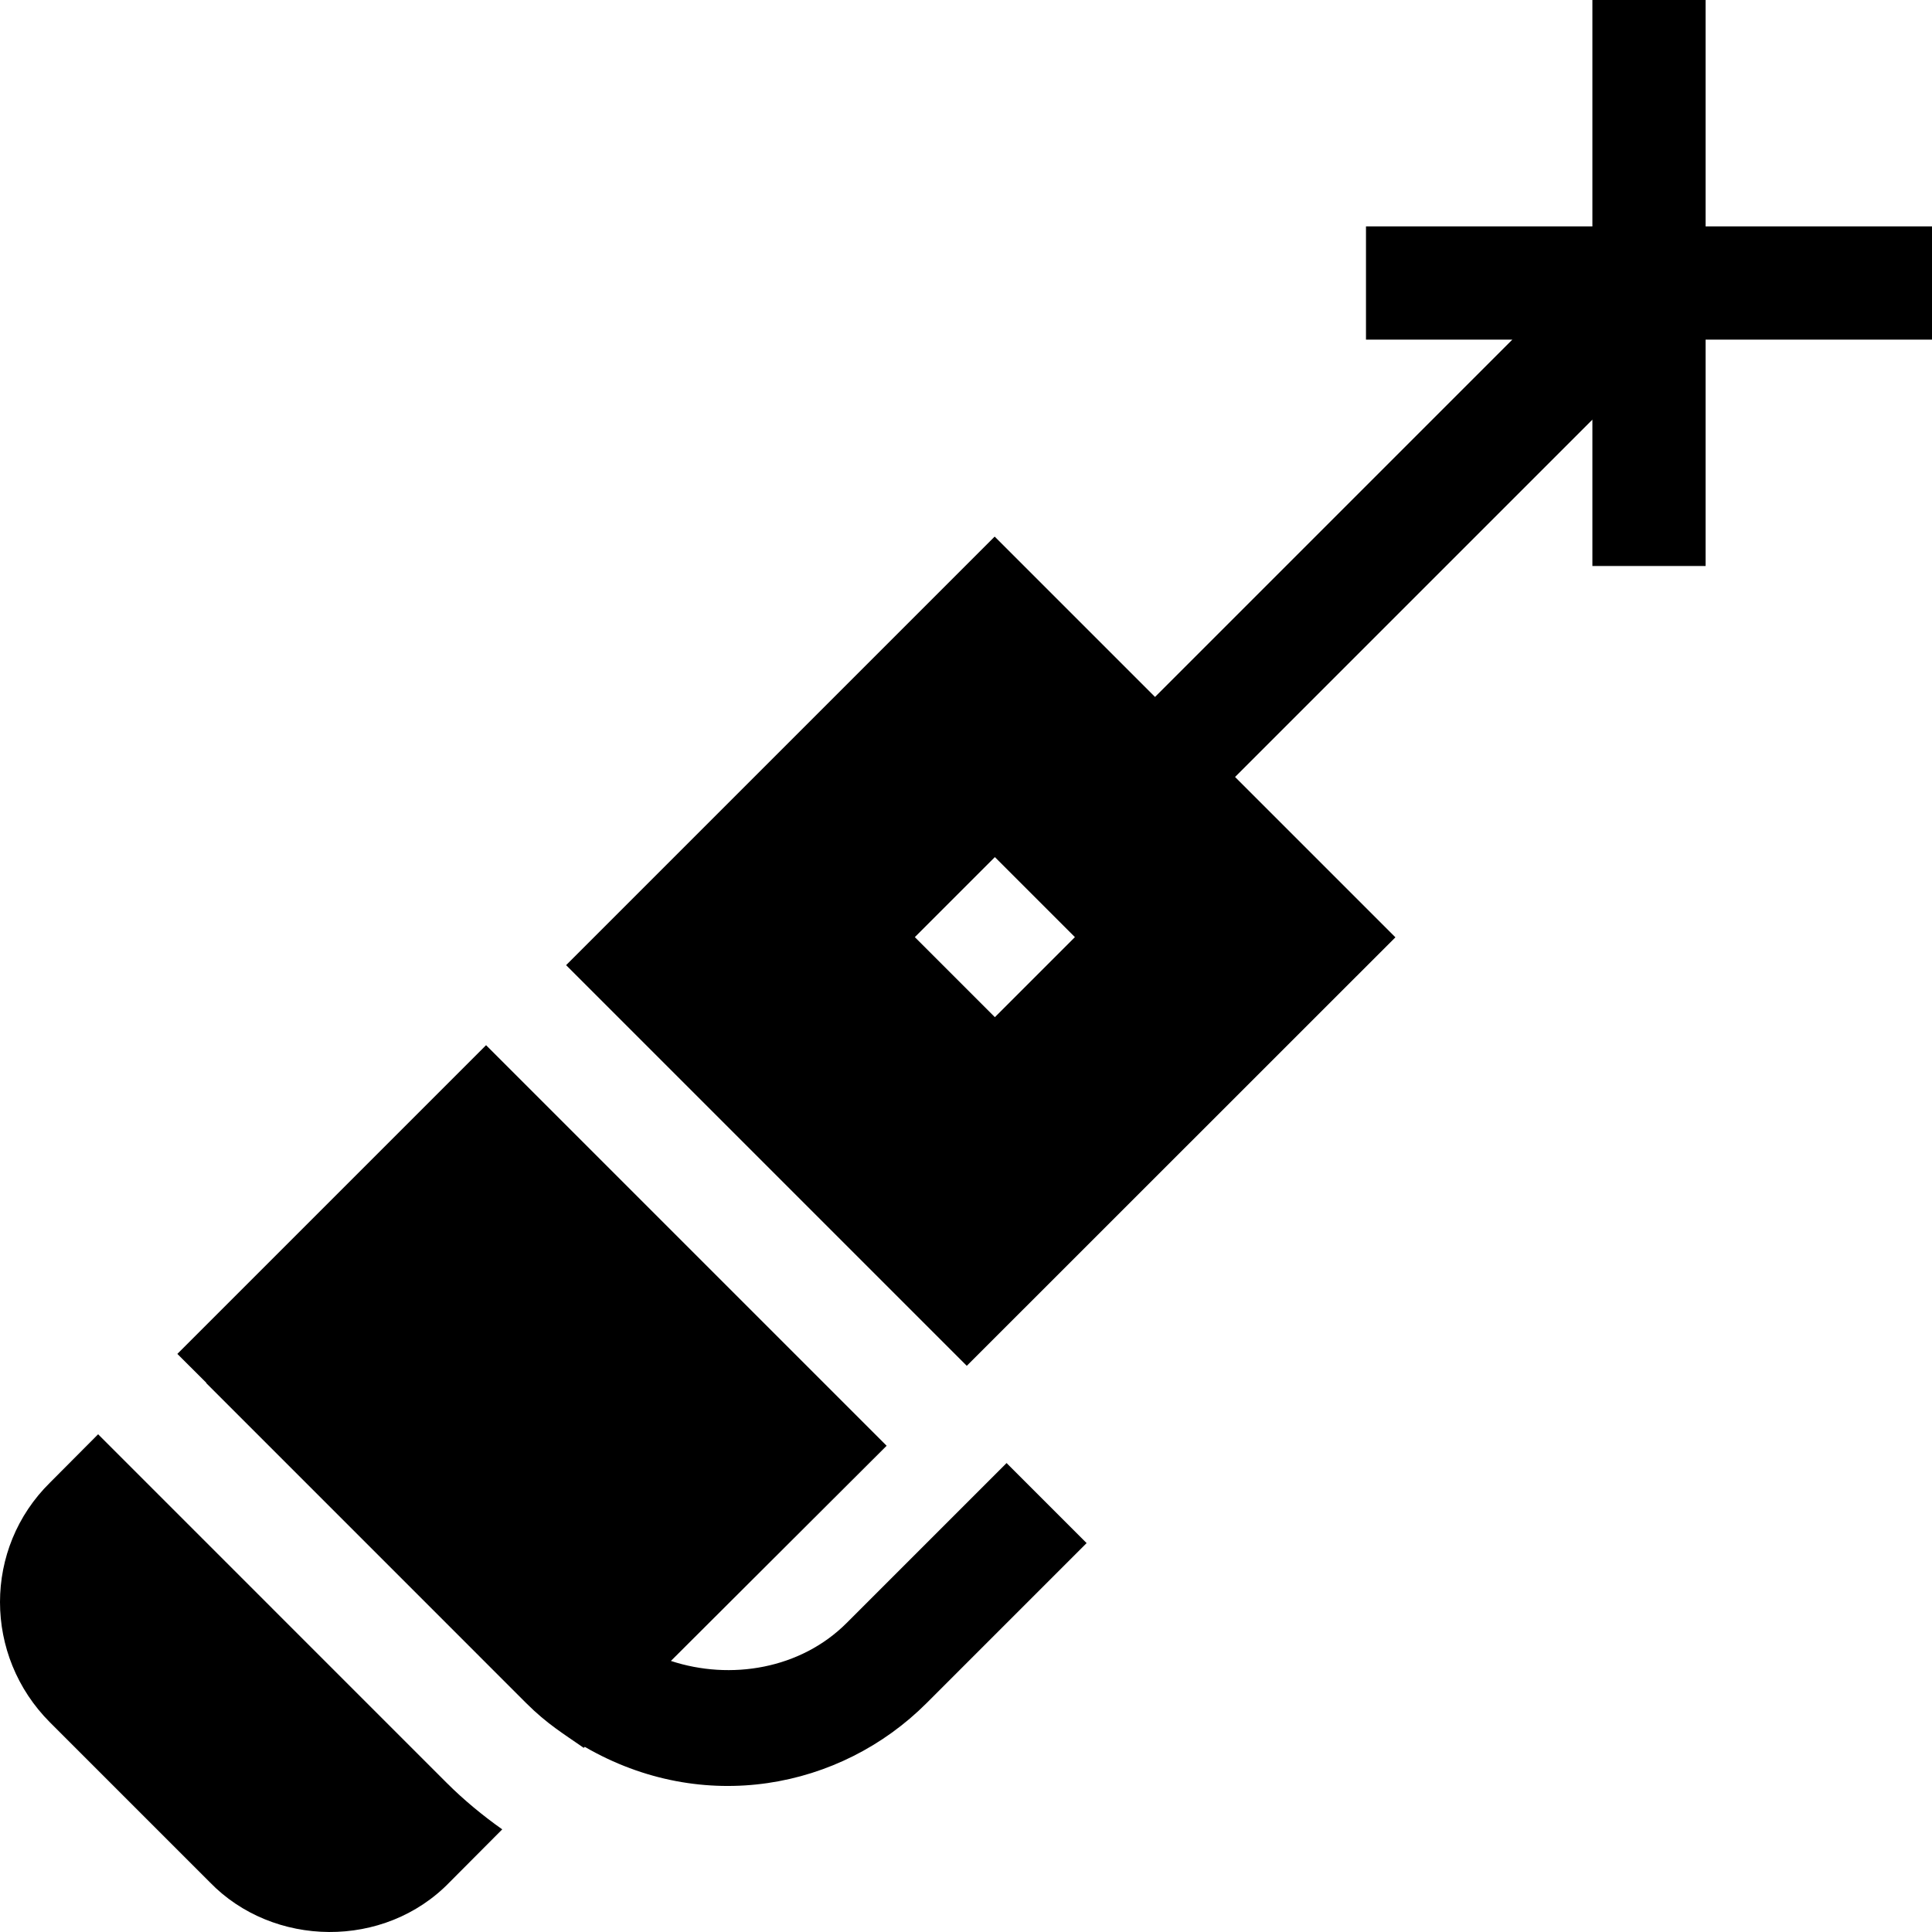
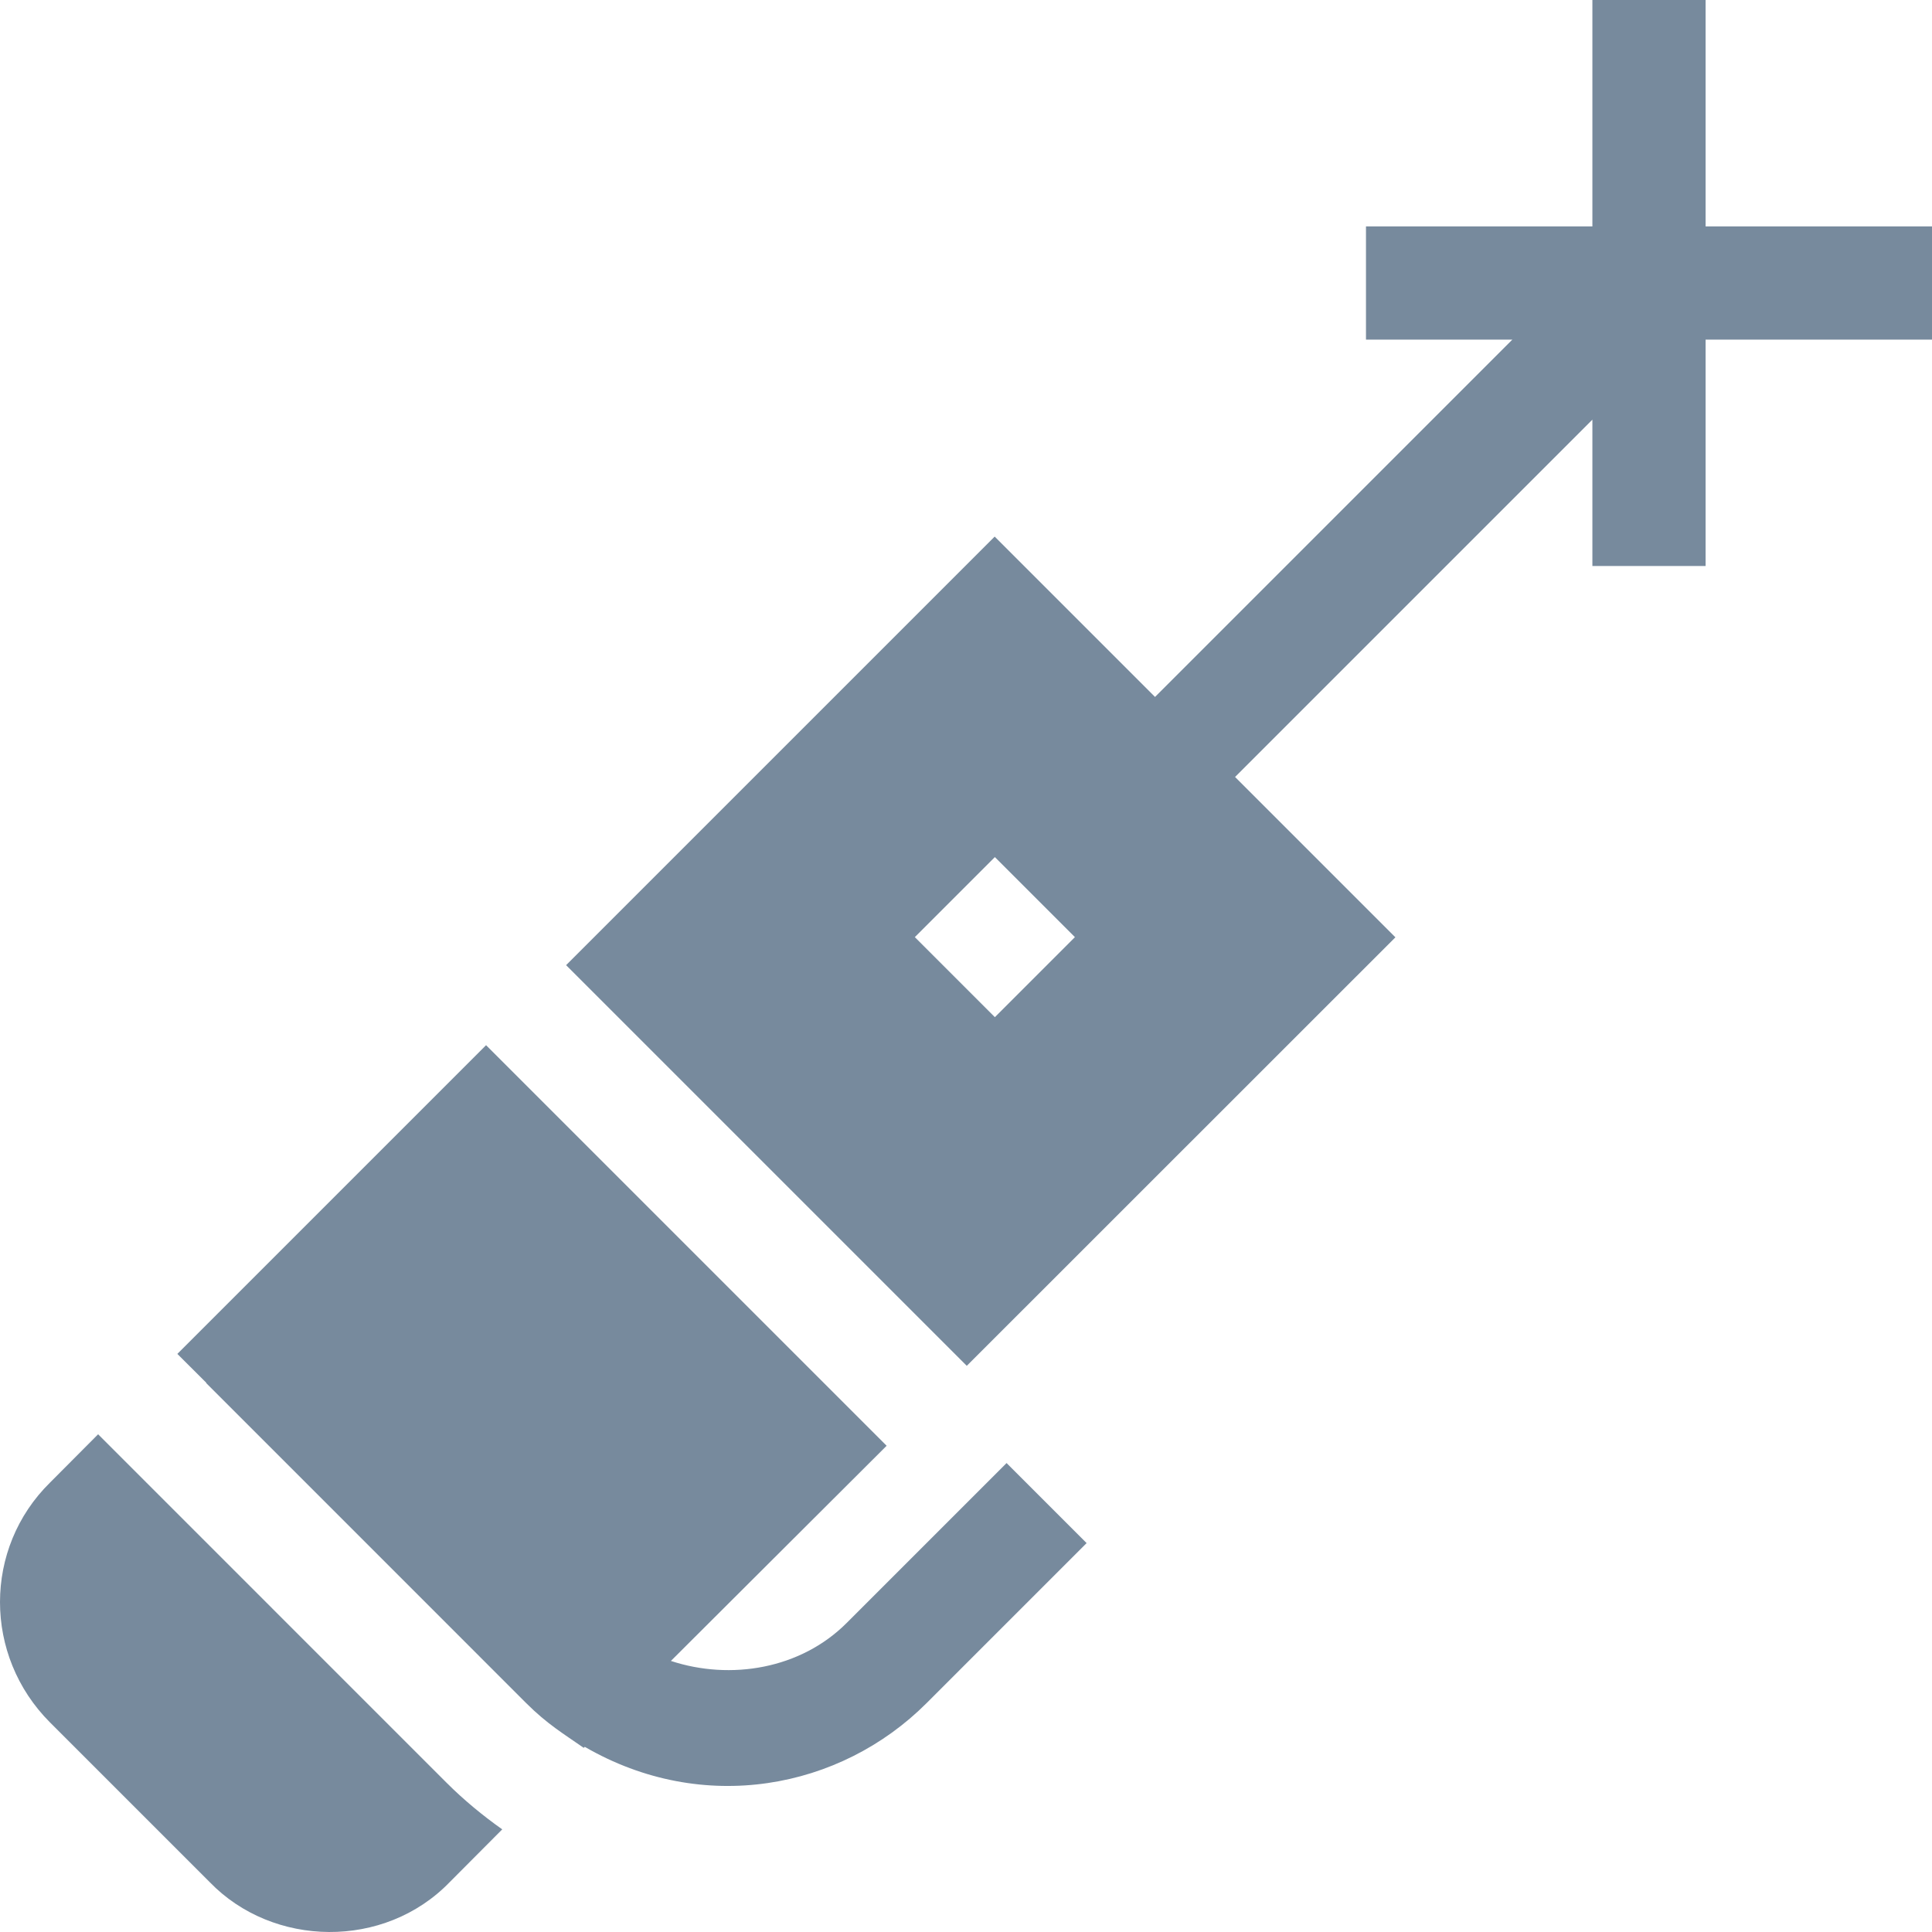
<svg xmlns="http://www.w3.org/2000/svg" version="1.1" id="Capa_1" x="0px" y="0px" viewBox="0 0 512 512" style="enable-background:new 0 0 512 512;" xml:space="preserve">
  <g>
    <g>
-       <path d="M118.4,472.5L26,380.099l-12.724,12.783c-17.701,17.401-17.701,45.901,0,63.602l42.299,42.299    c16.769,17.344,46.298,17.899,63.6,0l13.925-13.984C128.001,481.199,122.901,476.999,118.4,472.5z" />
+       <path fill="#778a9d" d="M118.4,472.5L26,380.099l-12.724,12.783c-17.701,17.401-17.701,45.901,0,63.602l42.299,42.299    c16.769,17.344,46.298,17.899,63.6,0l13.925-13.984C128.001,481.199,122.901,476.999,118.4,472.5z" />
    </g>
  </g>
  <g>
    <g>
      <g>
-         <path d="M369.8,248.399L369.8,248.399C370.263,247.936,370.242,247.956,369.8,248.399z" />
-         <path d="M452,60V0h-30v60h-60v30h38.789l-94.695,94.695L263.599,142.2L150.022,255.776l106.183,106.183     c2.827-2.827,106.892-106.86,113.595-113.56l-42.495-42.493L422,111.211V150h30V90h60V60H452z M263.65,269.561l-21.211-21.211     l21.211-21.211l21.211,21.211L263.65,269.561z" />
+         <path fill="#778a9d" d="M369.8,248.399L369.8,248.399C370.263,247.936,370.242,247.956,369.8,248.399z" />
+         <path fill="#778a9d" d="M452,60V0h-30v60h-60v30h38.789l-94.695,94.695L263.599,142.2L150.022,255.776l106.183,106.183     c2.827-2.827,106.892-106.86,113.595-113.56l-42.495-42.493L422,111.211V150h30V90h60V60H452z M263.65,269.561l-21.211-21.211     l21.211-21.211l21.211,21.211L263.65,269.561z" />
      </g>
    </g>
  </g>
  <g>
    <g>
-       <path d="M266.752,387.724l-42.422,42.422c-12.158,12.147-30.696,15.234-46.533,10.018l57.169-57.021L128.812,276.987L47,358.799    l7.683,7.659l-0.055,0.055l84.844,84.858c5.532,5.526,9.966,8.159,15.229,11.829l0.271-0.269    c31.328,18.168,67.701,11.294,90.569-11.574l42.422-42.422L266.752,387.724z" />
+       <path fill="#778a9d" d="M266.752,387.724l-42.422,42.422c-12.158,12.147-30.696,15.234-46.533,10.018l57.169-57.021L128.812,276.987L47,358.799    l7.683,7.659l-0.055,0.055l84.844,84.858c5.532,5.526,9.966,8.159,15.229,11.829l0.271-0.269    c31.328,18.168,67.701,11.294,90.569-11.574l42.422-42.422L266.752,387.724z" />
    </g>
  </g>
  <g>
</g>
  <g>
</g>
  <g>
</g>
  <g>
</g>
  <g>
</g>
  <g>
</g>
  <g>
</g>
  <g>
</g>
  <g>
</g>
  <g>
</g>
  <g>
</g>
  <g>
</g>
  <g>
</g>
  <g>
</g>
  <g>
</g>
</svg>
